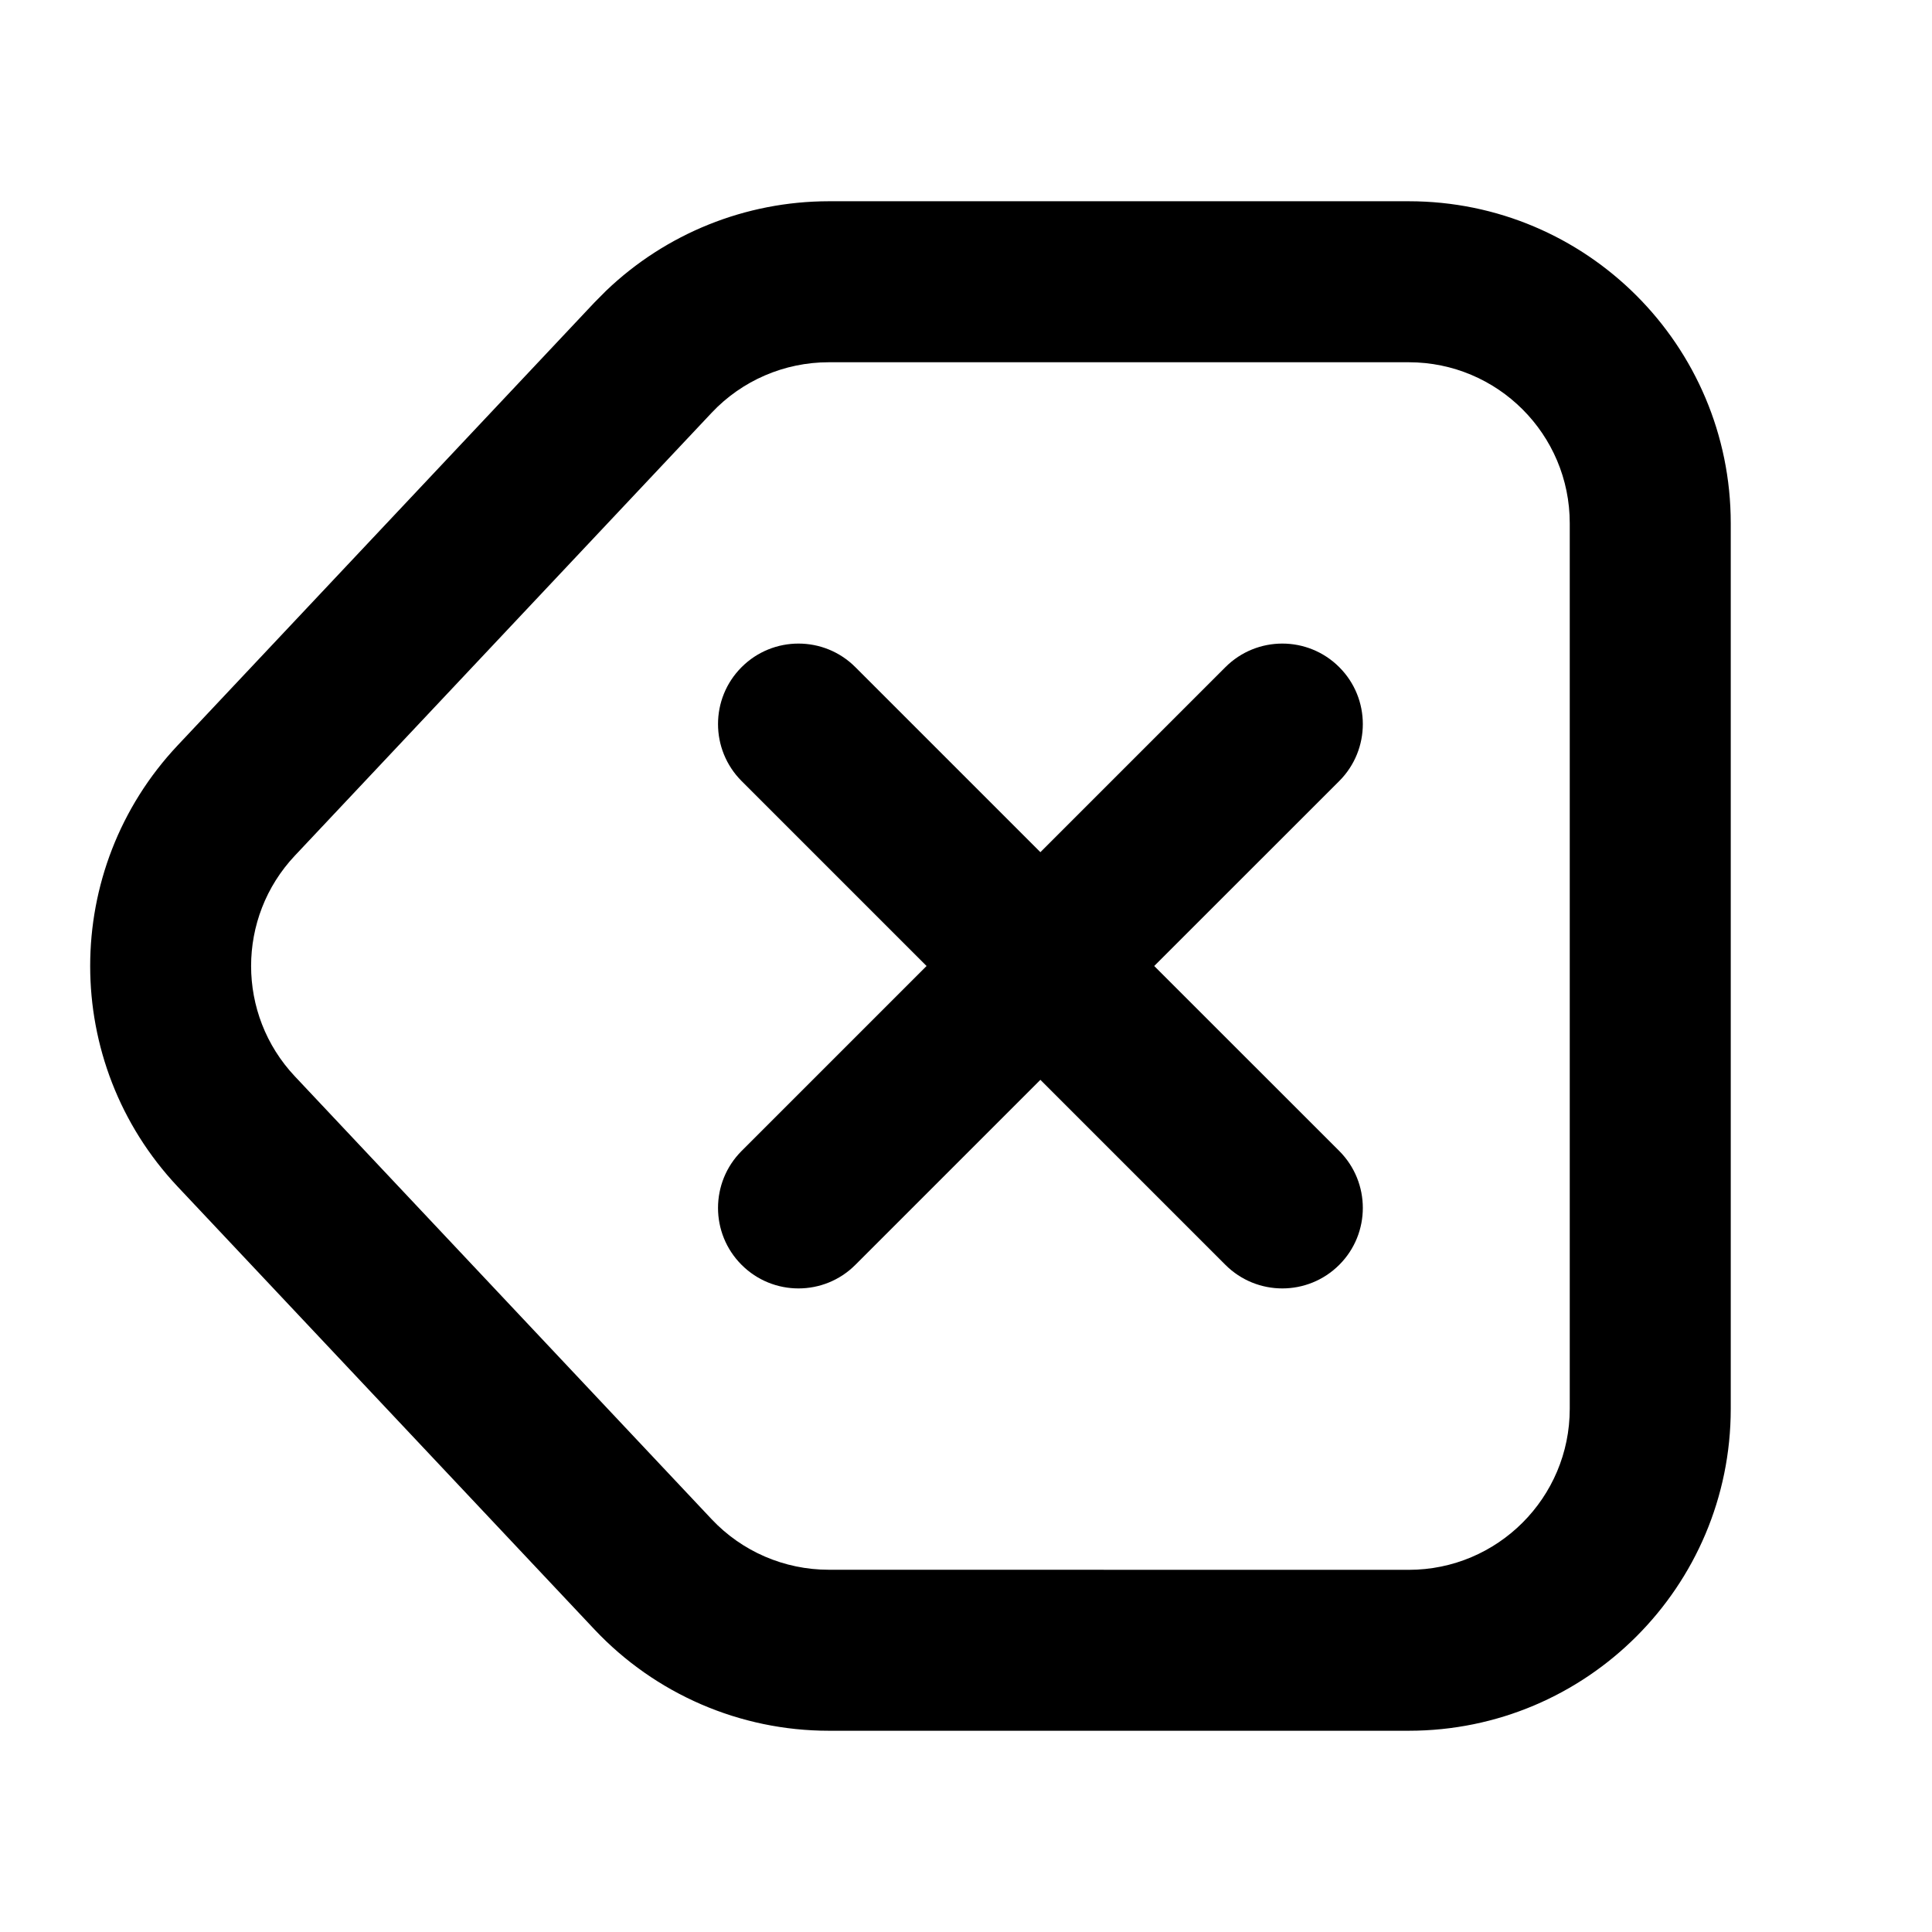
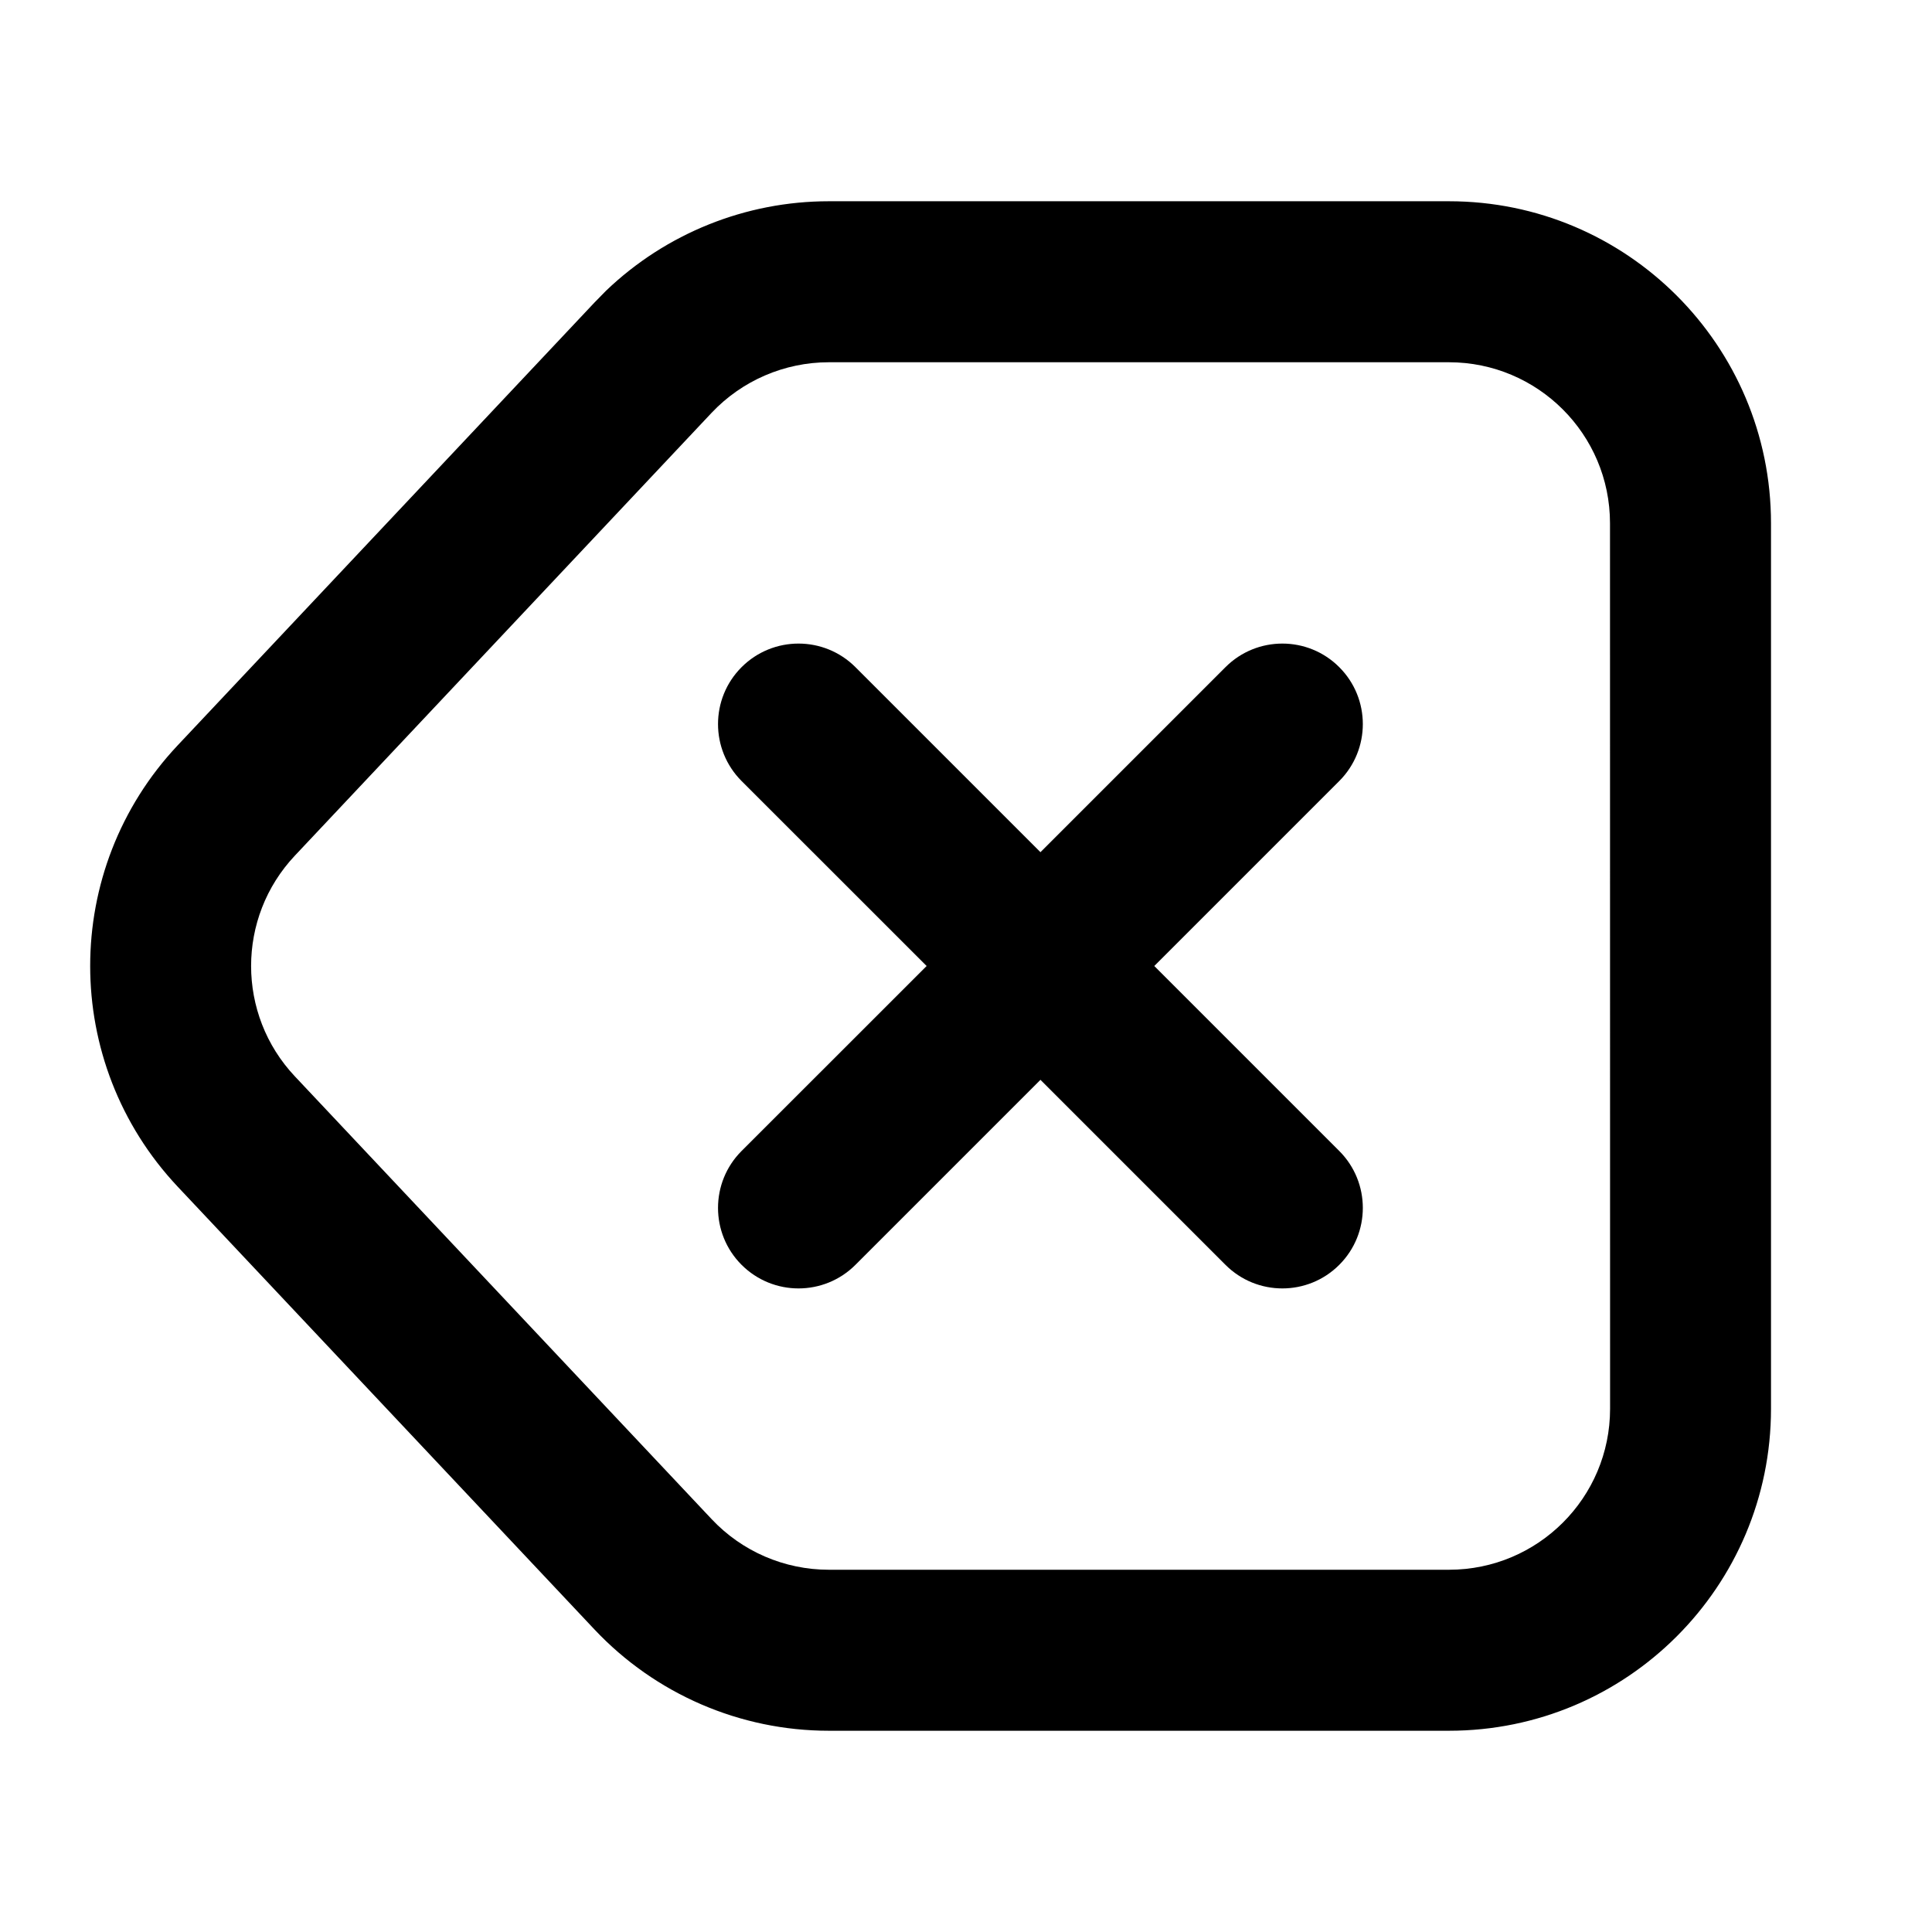
<svg xmlns="http://www.w3.org/2000/svg" viewBox="0 0 24 24" fill="currentColor">
-   <path d="M9.212 8.288C9.602 7.897 10.236 7.897 10.626 8.288L12.924 10.586L15.222 8.288C15.613 7.897 16.246 7.897 16.637 8.288C17.027 8.678 17.027 9.311 16.637 9.702L14.338 12L16.637 14.298C17.027 14.689 17.027 15.322 16.637 15.712C16.246 16.103 15.613 16.103 15.222 15.712L12.924 13.414L10.626 15.712C10.236 16.103 9.602 16.103 9.212 15.712C8.822 15.322 8.822 14.689 9.212 14.298L11.51 12L9.212 9.702C8.822 9.311 8.822 8.678 9.212 8.288Z" fill="currentColor" />
-   <path fill-rule="evenodd" clip-rule="evenodd" d="M7.528 3.613C8.271 2.901 9.261 2.501 10.295 2.5L17.5 2.5C19.709 2.5 21.5 4.291 21.5 6.5V17.5C21.5 19.709 19.709 21.5 17.5 21.5H10.296C9.193 21.5 8.14 21.044 7.384 20.241L2.207 14.741C0.758 13.201 0.758 10.799 2.207 9.259L7.383 3.759L7.528 3.613ZM3.663 10.629C2.938 11.399 2.938 12.601 3.663 13.371L8.84 18.872C9.217 19.273 9.744 19.5 10.295 19.5L17.5 19.501C18.604 19.501 19.5 18.605 19.5 17.5V6.5C19.5 5.396 18.605 4.5 17.5 4.5H10.295C9.744 4.5 9.217 4.727 8.84 5.128L3.663 10.629Z" fill="currentColor" />
+   <path d="M9.212 8.288C9.603 7.897 10.236 7.897 10.627 8.288L12.925 10.586L15.223 8.288C15.613 7.897 16.247 7.897 16.637 8.288C17.027 8.678 17.027 9.311 16.637 9.702L14.339 12L16.637 14.298C17.027 14.688 17.027 15.322 16.637 15.712C16.247 16.103 15.613 16.103 15.223 15.712L12.925 13.414L10.627 15.712C10.236 16.103 9.603 16.103 9.212 15.712C8.822 15.322 8.822 14.688 9.212 14.298L11.511 12L9.212 9.702C8.822 9.311 8.822 8.678 9.212 8.288Z" fill="currentColor" />
+   <path fill-rule="evenodd" clip-rule="evenodd" d="M7.528 3.612C8.271 2.9 9.262 2.5 10.296 2.5L18 2.5C20.209 2.5 22 4.291 22 6.5V17.5C22 19.709 20.209 21.5 18 21.5L10.296 21.5C9.193 21.5 8.14 21.044 7.384 20.241L2.207 14.741C0.758 13.2 0.758 10.799 2.207 9.259L7.384 3.759L7.528 3.612ZM3.663 10.629C2.938 11.399 2.938 12.601 3.663 13.371L8.84 18.871C9.218 19.273 9.745 19.5 10.296 19.5L18 19.5C19.105 19.5 20.001 18.605 20.001 17.5L20 6.5C20 5.396 19.104 4.5 17.999 4.5H10.296C9.745 4.5 9.217 4.728 8.839 5.129L3.663 10.629Z" fill="currentColor" />
</svg>
